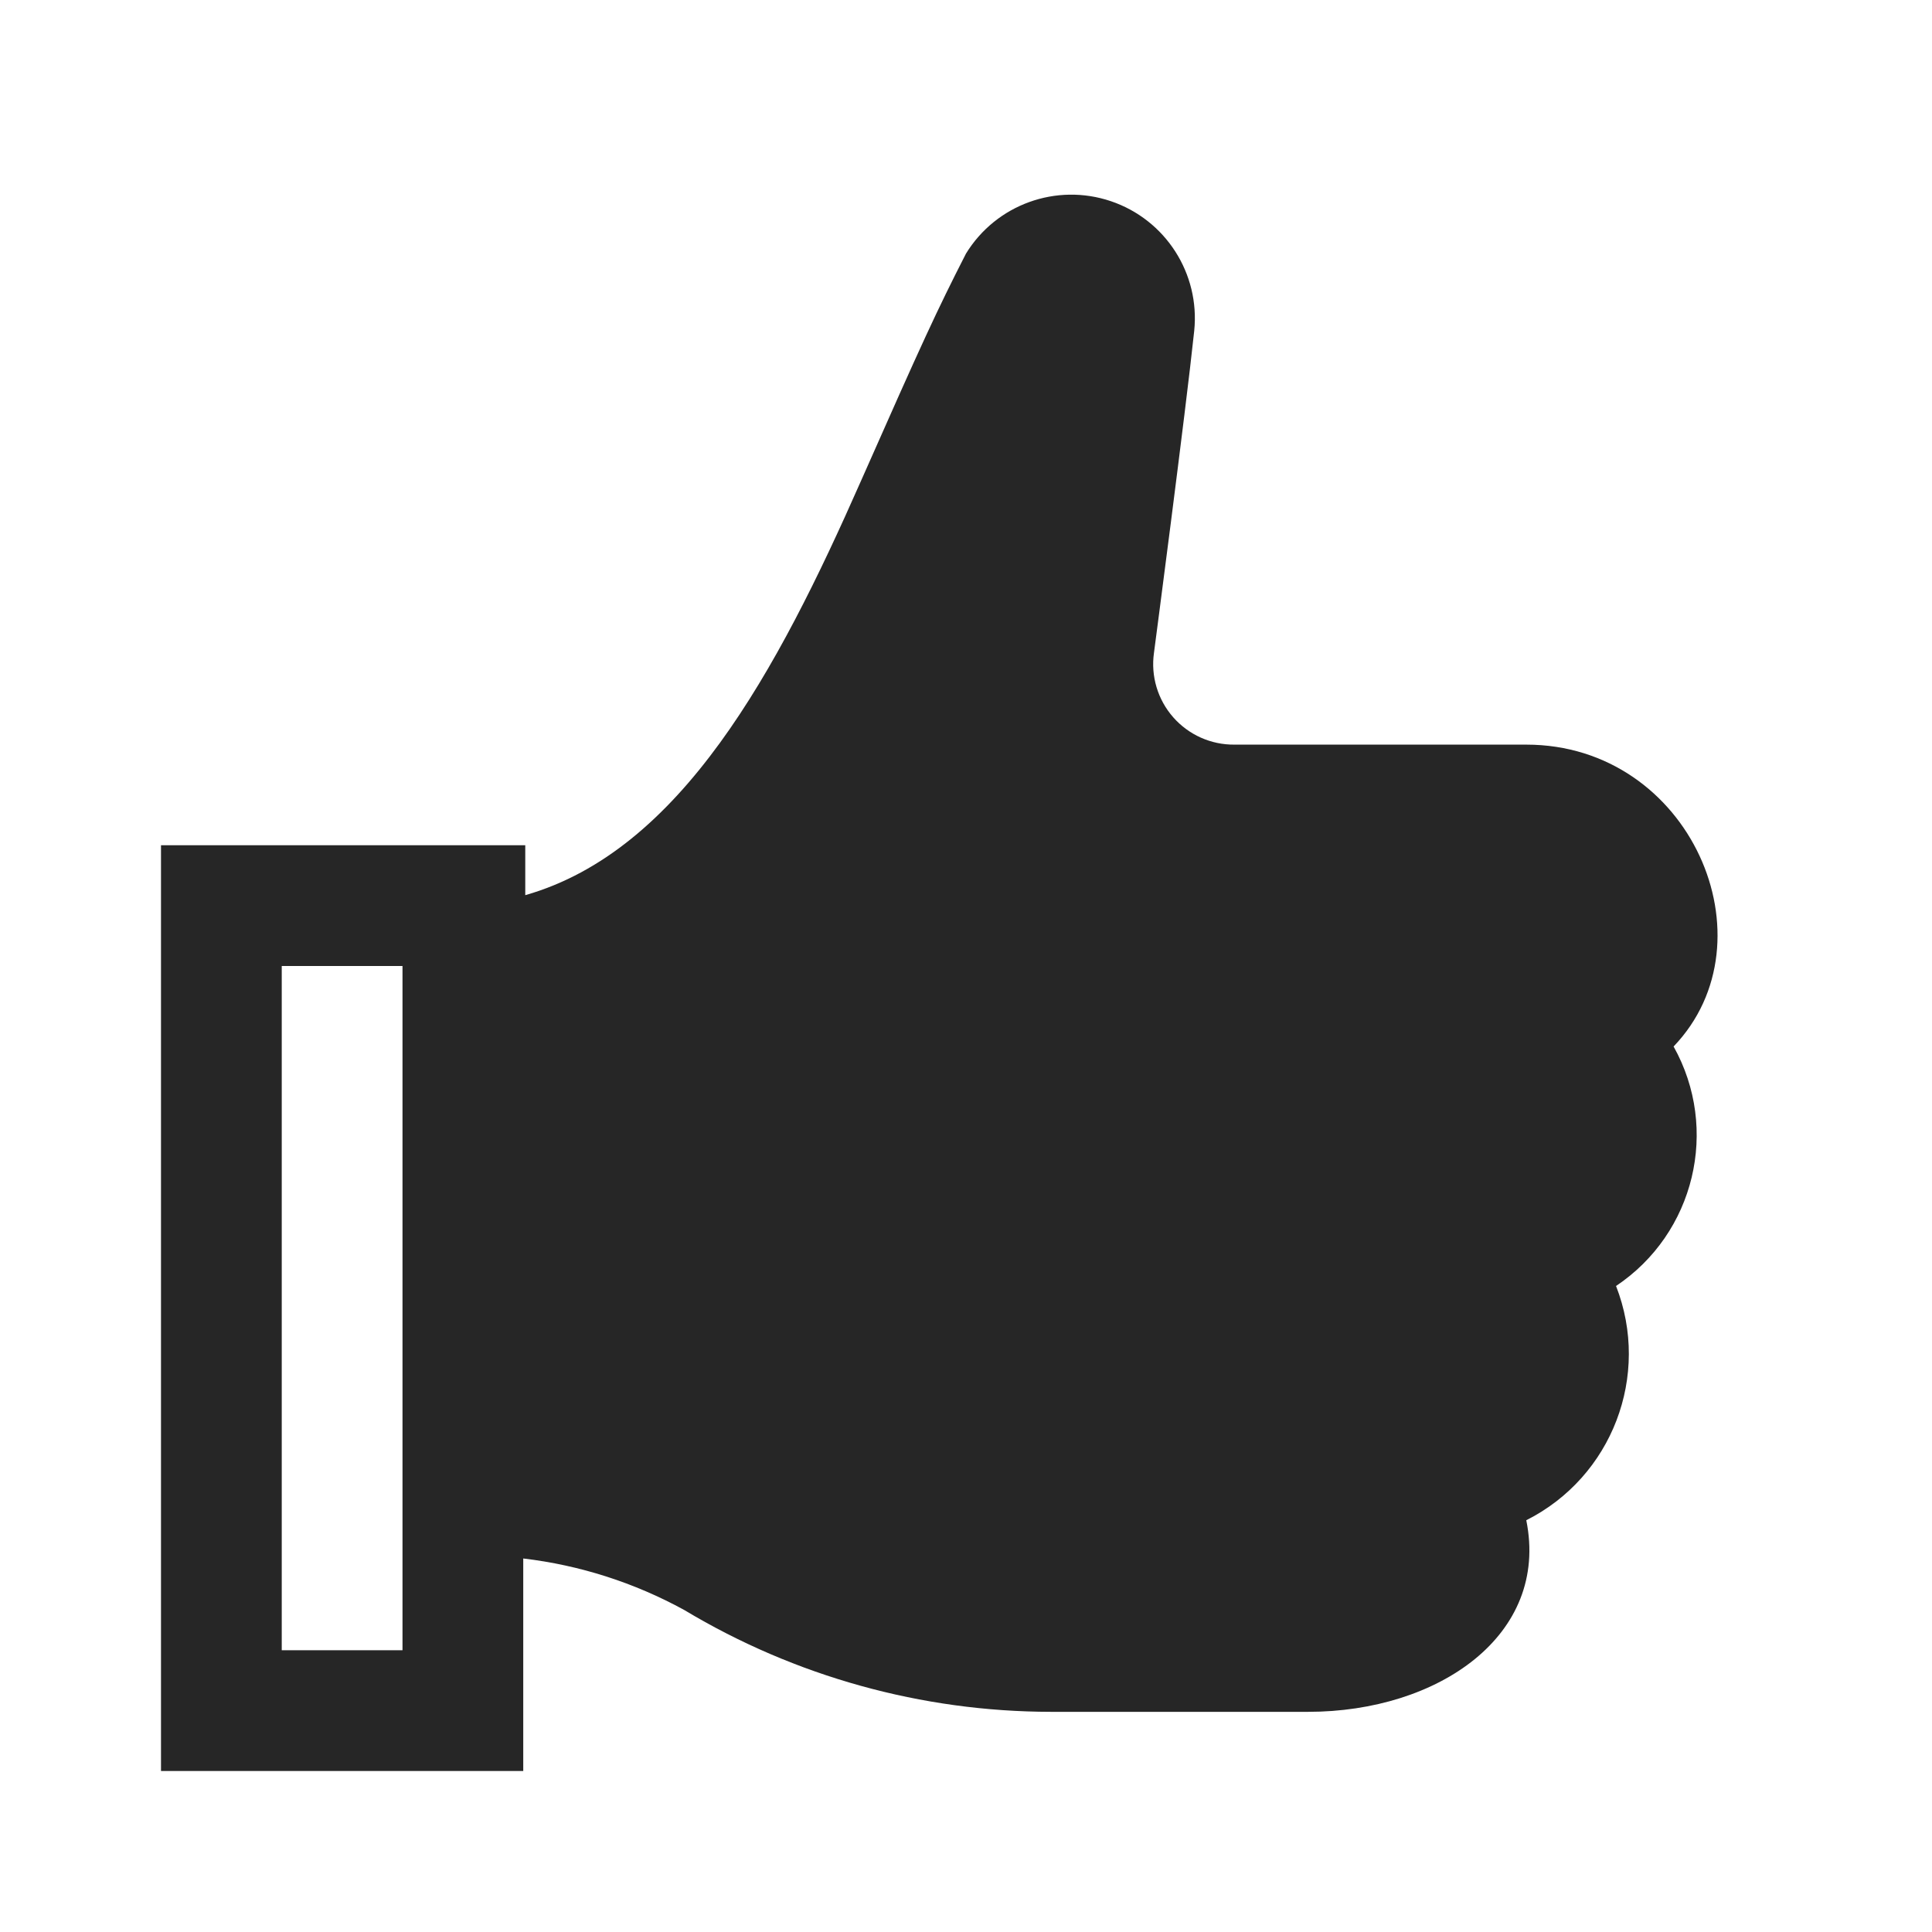
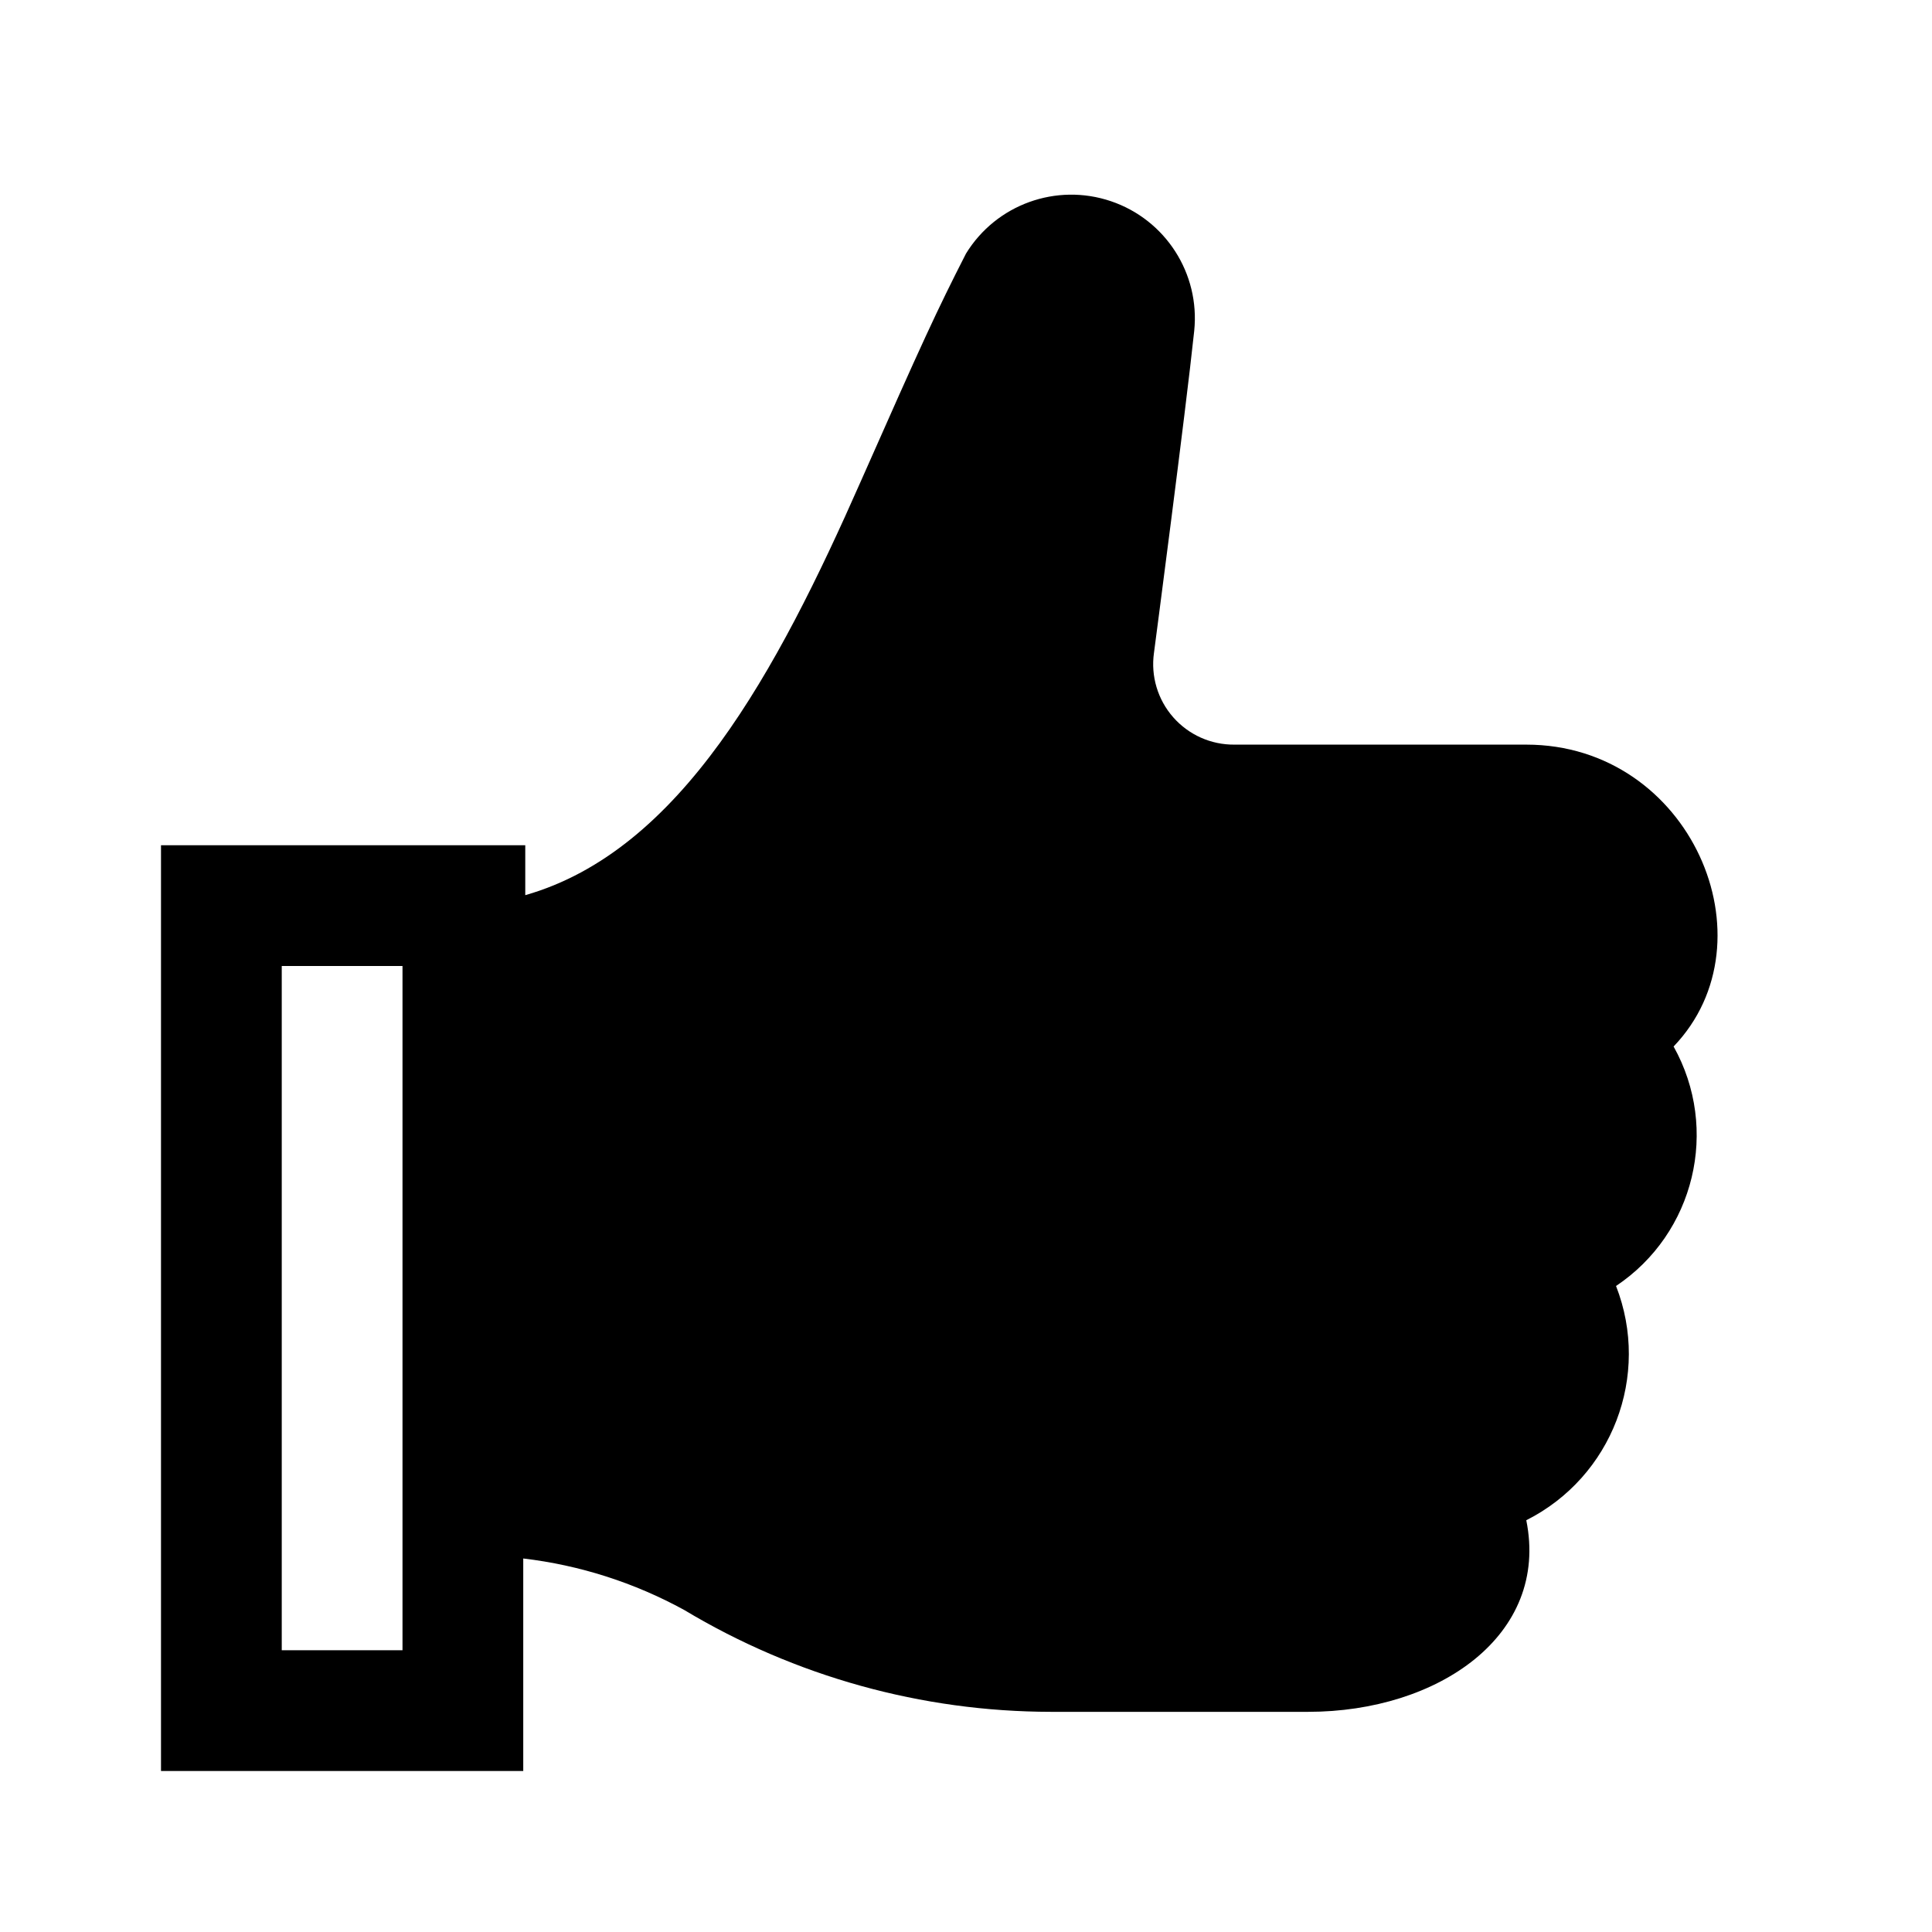
<svg xmlns="http://www.w3.org/2000/svg" width="24" height="24">
-   <path fill="#262626" fill-rule="evenodd" d="M18.96 9.25h-3.625a1 1 0 01-1-1.14s.395-3 .5-4A1.535 1.535 0 0012 3.15c-.365.715-.54 1.095-1.305 2.825-1.045 2.37-2.24 4.595-4.17 5.145v-.62H2V22h4.5v-2.64a5.5 5.5 0 012 .64 8.87 8.87 0 004.555 1.265h3.195c1.615 0 3-.95 2.71-2.38a2.315 2.315 0 001.115-2.91A2.255 2.255 0 0020.79 13c1.26-1.315.21-3.75-1.83-3.75zM5 20.5H3.5V12H5v8.5z" />
+   <path d="M18.96 9.25h-3.625a1 1 0 01-1-1.14s.395-3 .5-4A1.535 1.535 0 0012 3.15c-.365.715-.54 1.095-1.305 2.825-1.045 2.37-2.24 4.595-4.17 5.145v-.62H2V22h4.5v-2.64a5.5 5.5 0 012 .64 8.87 8.87 0 004.555 1.265h3.195c1.615 0 3-.95 2.71-2.38a2.315 2.315 0 001.115-2.91A2.255 2.255 0 0020.79 13c1.26-1.315.21-3.75-1.83-3.75zM5 20.5H3.5V12H5v8.5z" fill="#000" fill-rule="evenodd" />
</svg>
